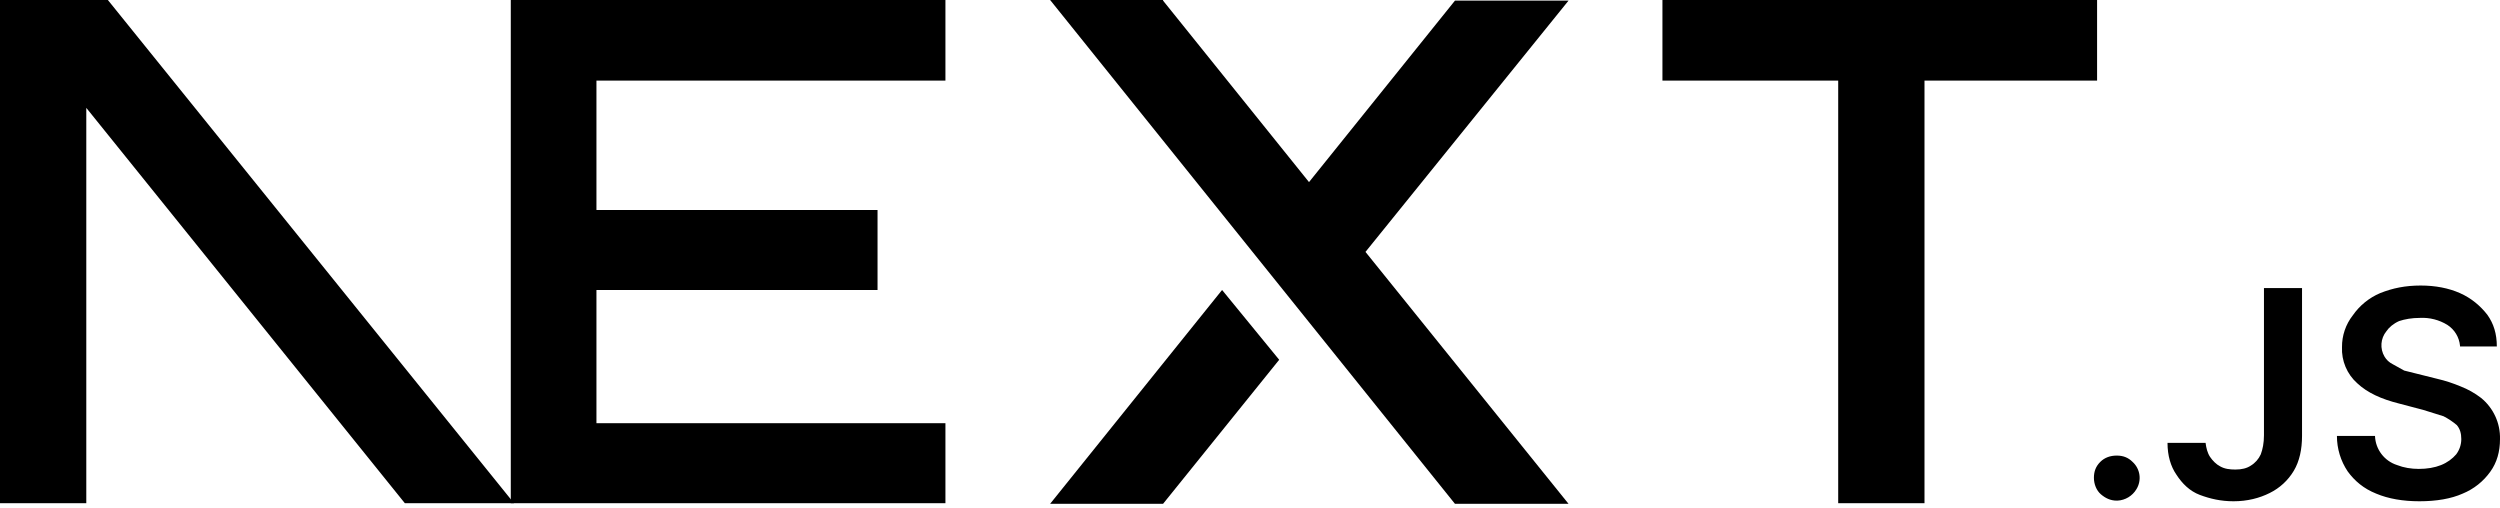
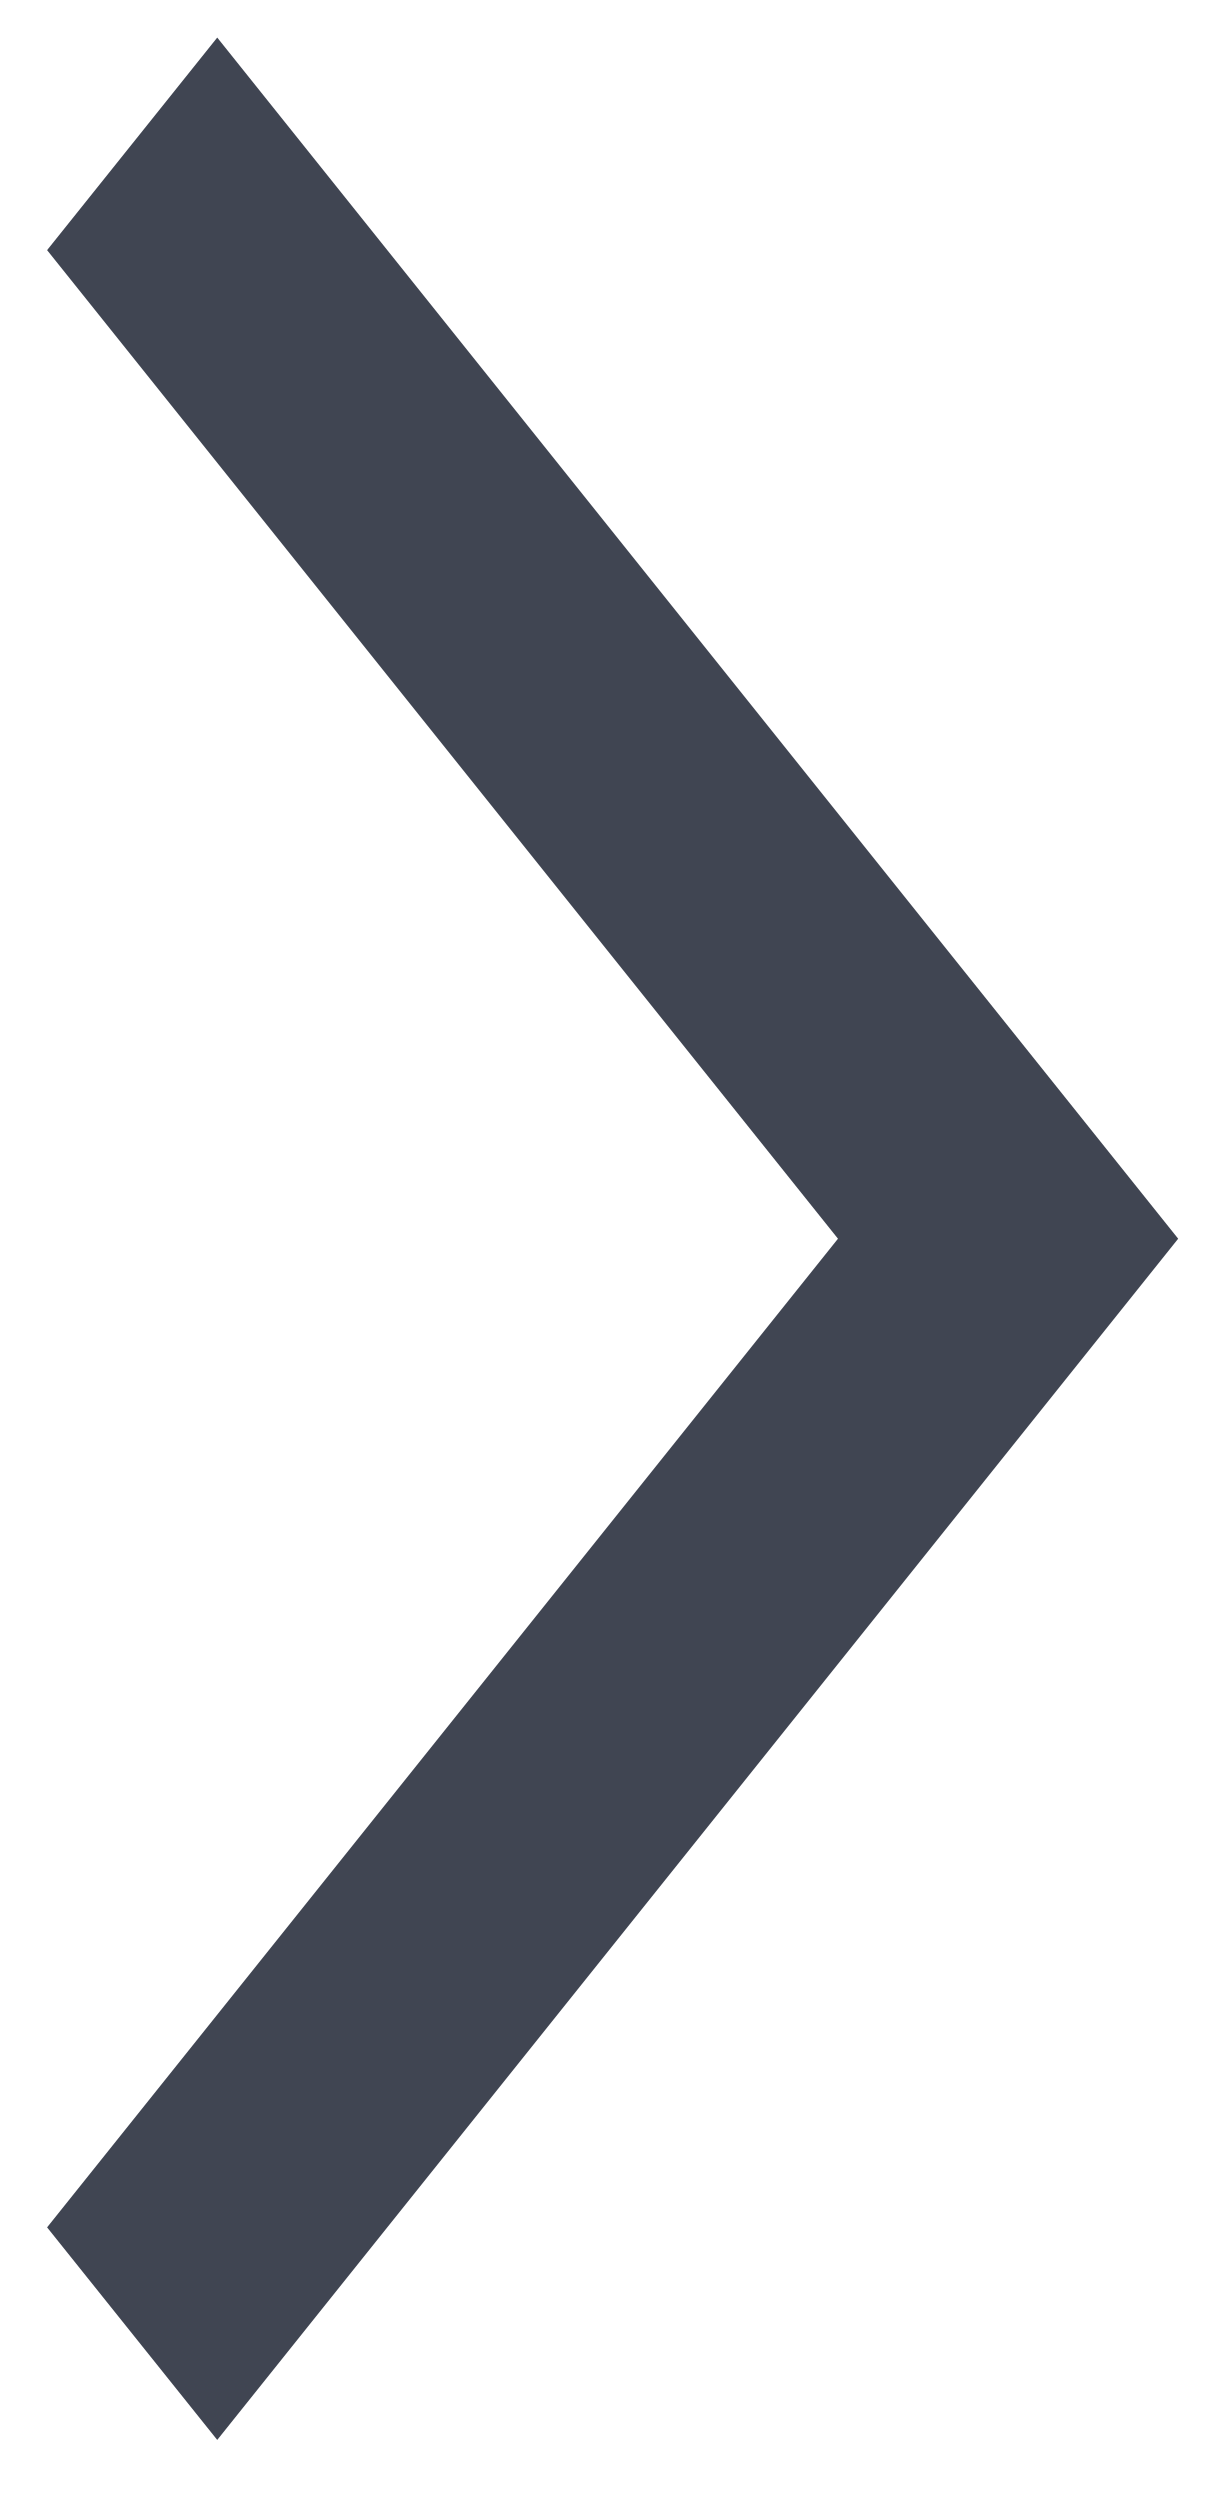
- <svg xmlns="http://www.w3.org/2000/svg" fill="none" viewBox="0 0 394 80">
-   <path fill="#000" d="M262 0h68.5v12.7h-27.2v66.6h-13.6V12.7H262V0ZM149 0v12.7H94v20.4h44.3v12.6H94v21h55v12.6H80.5V0h68.7zm34.3 0h-17.8l63.8 79.4h17.9l-32-39.7 32-39.6h-17.9l-23 28.6-23-28.6zm18.3 56.7-9-11-27.1 33.7h17.8l18.3-22.7z" />
-   <path fill="#000" d="M81 79.3 17 0H0v79.3h13.6V17l50.2 62.3H81Zm252.6-.4c-1 0-1.8-.4-2.5-1s-1.1-1.6-1.1-2.6.3-1.8 1-2.5 1.6-1 2.6-1 1.8.3 2.5 1a3.4 3.4 0 0 1 .6 4.3 3.7 3.7 0 0 1-3 1.8zm23.2-33.5h6v23.3c0 2.1-.4 4-1.3 5.5a9.1 9.1 0 0 1-3.8 3.5c-1.6.8-3.5 1.3-5.7 1.3-2 0-3.7-.4-5.3-1s-2.8-1.8-3.7-3.2c-.9-1.3-1.4-3-1.4-5h6c.1.8.3 1.6.7 2.2s1 1.2 1.6 1.5c.7.4 1.5.5 2.4.5 1 0 1.8-.2 2.4-.6a4 4 0 0 0 1.6-1.8c.3-.8.5-1.8.5-3V45.5zm30.9 9.1a4.4 4.4 0 0 0-2-3.3 7.5 7.5 0 0 0-4.3-1.1c-1.3 0-2.4.2-3.3.5-.9.4-1.6 1-2 1.6a3.5 3.5 0 0 0-.3 4c.3.5.7.9 1.3 1.2l1.8 1 2 .5 3.2.8c1.3.3 2.5.7 3.7 1.2a13 13 0 0 1 3.2 1.8 8.1 8.1 0 0 1 3 6.5c0 2-.5 3.7-1.5 5.1a10 10 0 0 1-4.4 3.5c-1.8.8-4.1 1.2-6.8 1.2-2.6 0-4.9-.4-6.8-1.2-2-.8-3.4-2-4.5-3.5a10 10 0 0 1-1.7-5.6h6a5 5 0 0 0 3.5 4.6c1 .4 2.2.6 3.4.6 1.3 0 2.5-.2 3.5-.6 1-.4 1.8-1 2.4-1.7a4 4 0 0 0 .8-2.4c0-.9-.2-1.6-.7-2.2a11 11 0 0 0-2.1-1.4l-3.2-1-3.8-1c-2.8-.7-5-1.7-6.6-3.2a7.2 7.2 0 0 1-2.4-5.7 8 8 0 0 1 1.7-5 10 10 0 0 1 4.3-3.5c2-.8 4-1.2 6.4-1.2 2.3 0 4.4.4 6.2 1.2 1.8.8 3.2 2 4.3 3.4 1 1.4 1.5 3 1.5 5h-5.8z" />
+ <svg xmlns="http://www.w3.org/2000/svg" width="18" height="37" viewBox="0 0 18 37" fill="none">
+   <path d="M0.697 32.965L3.215 36.111L17.437 18.333L3.215 0.556L0.697 3.702L12.402 18.333L0.697 32.965Z" fill="#404552" />
</svg>
